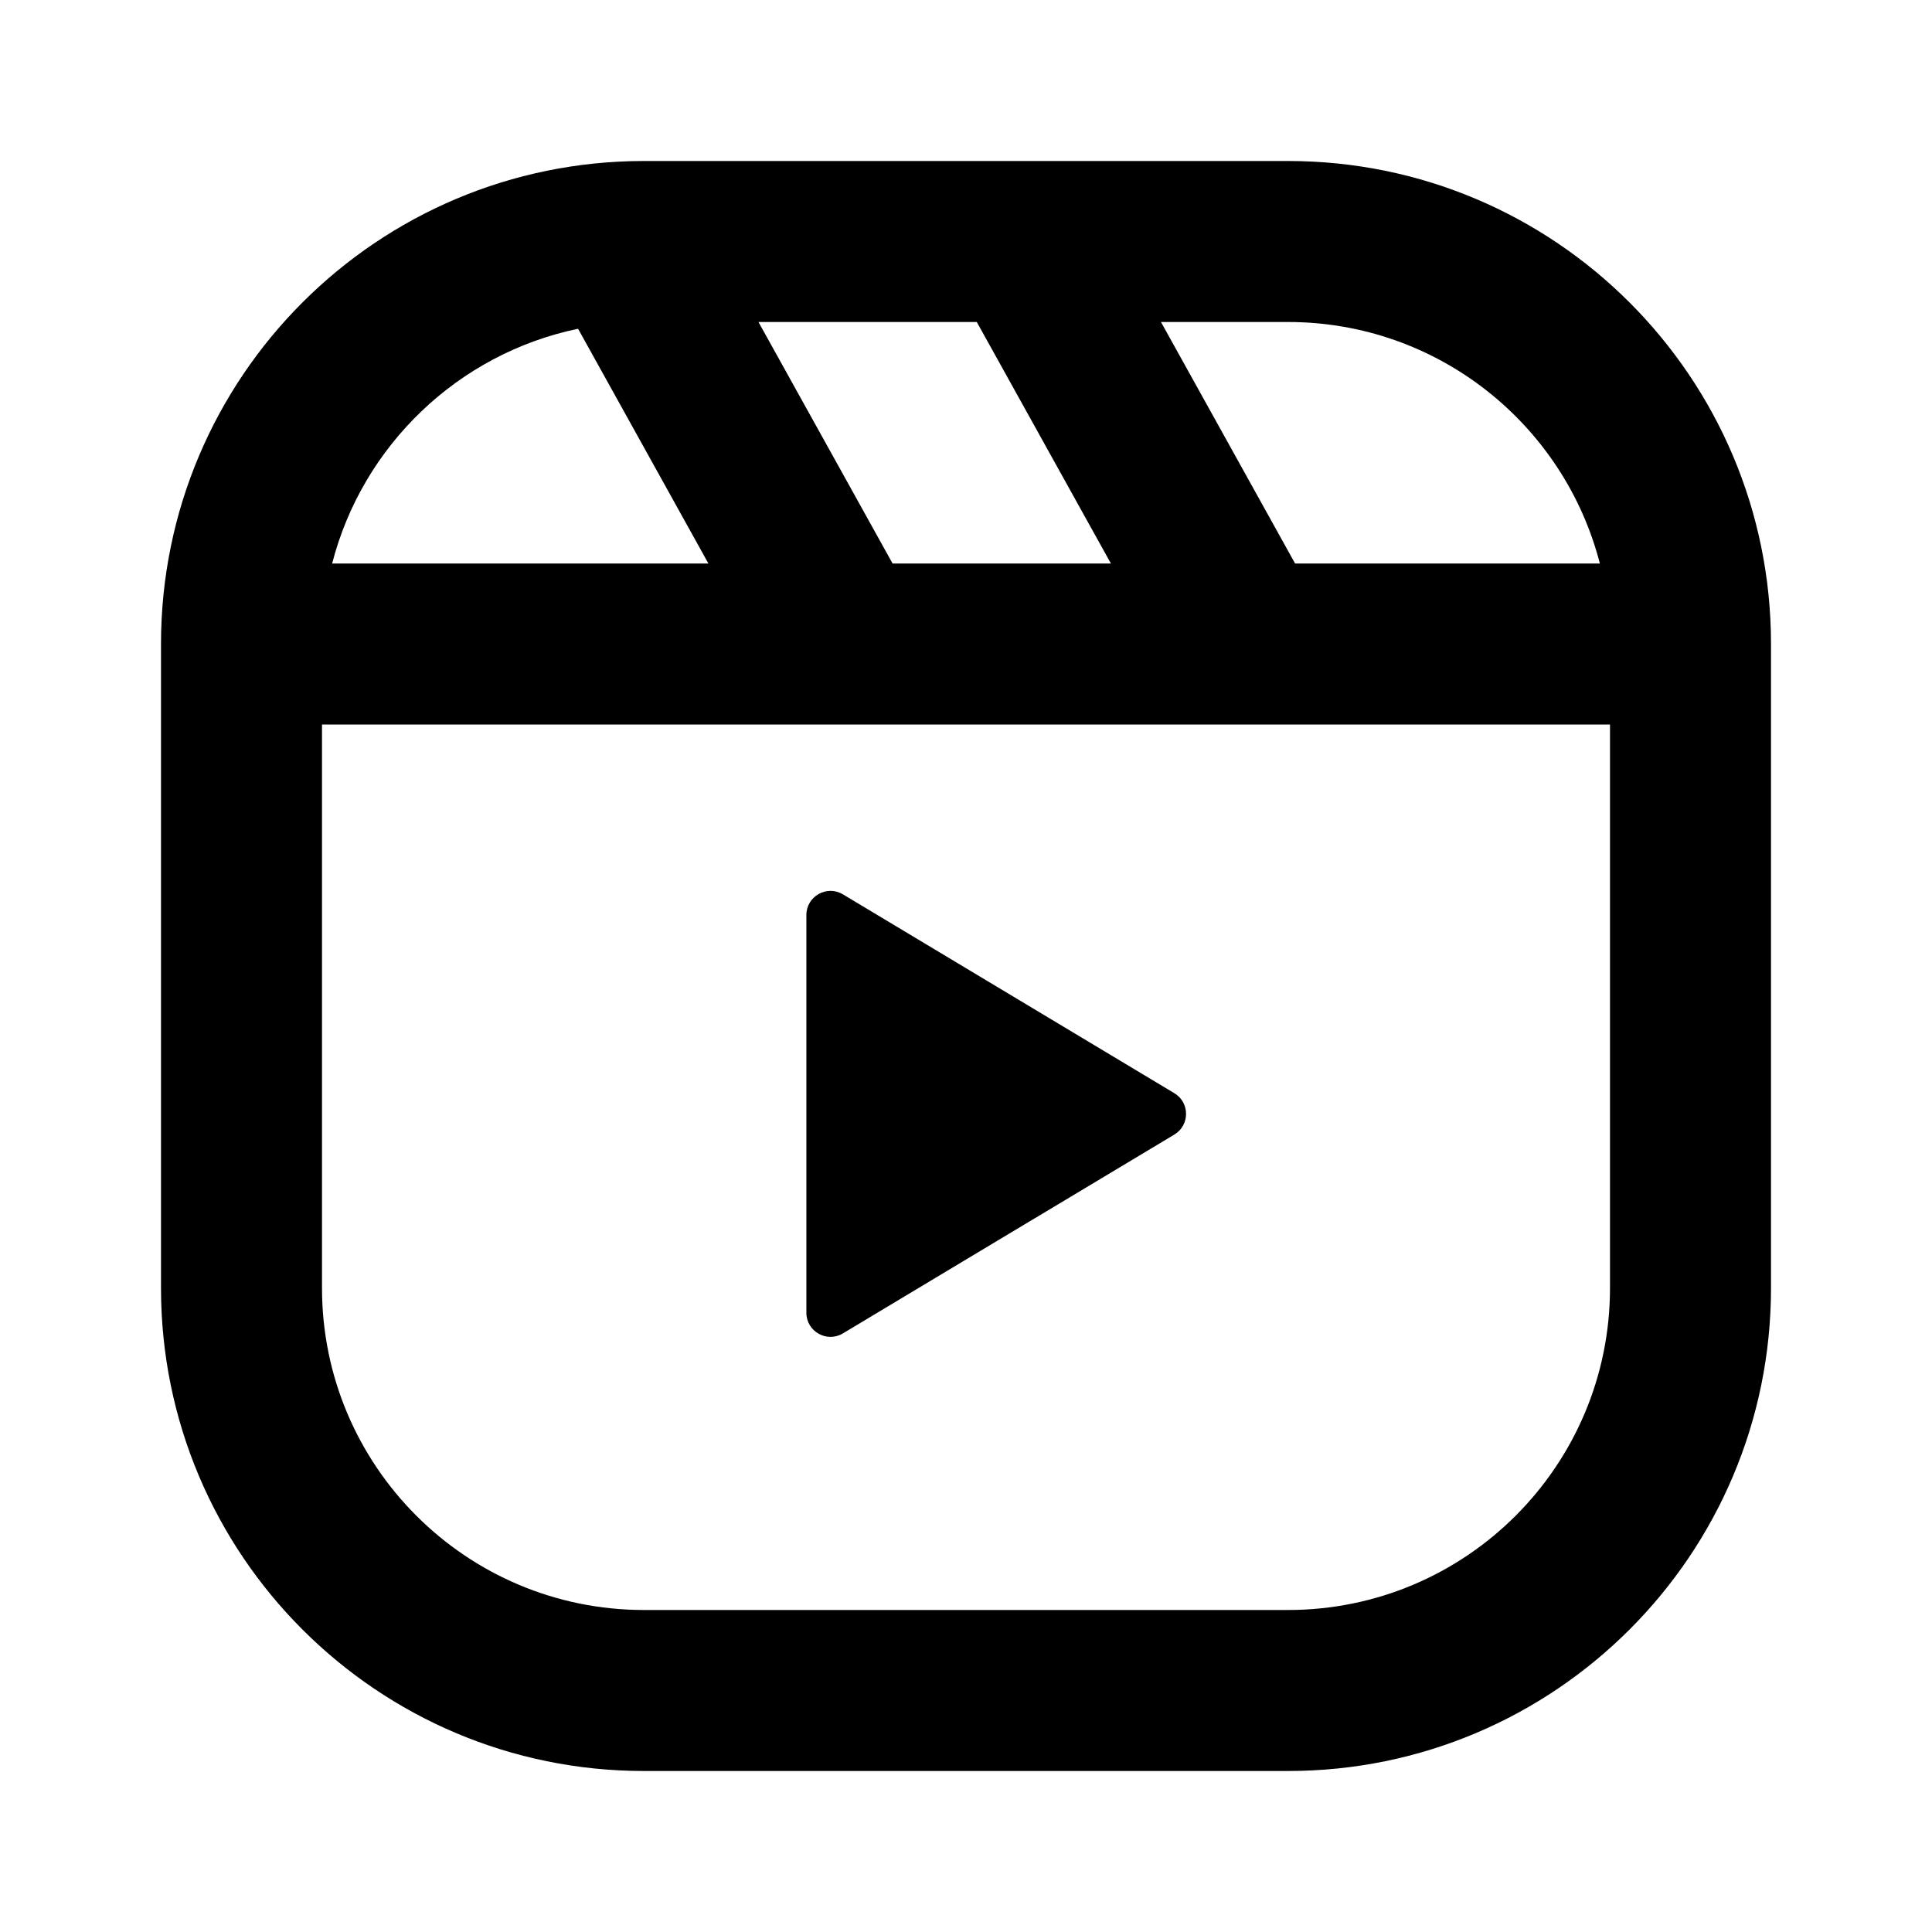
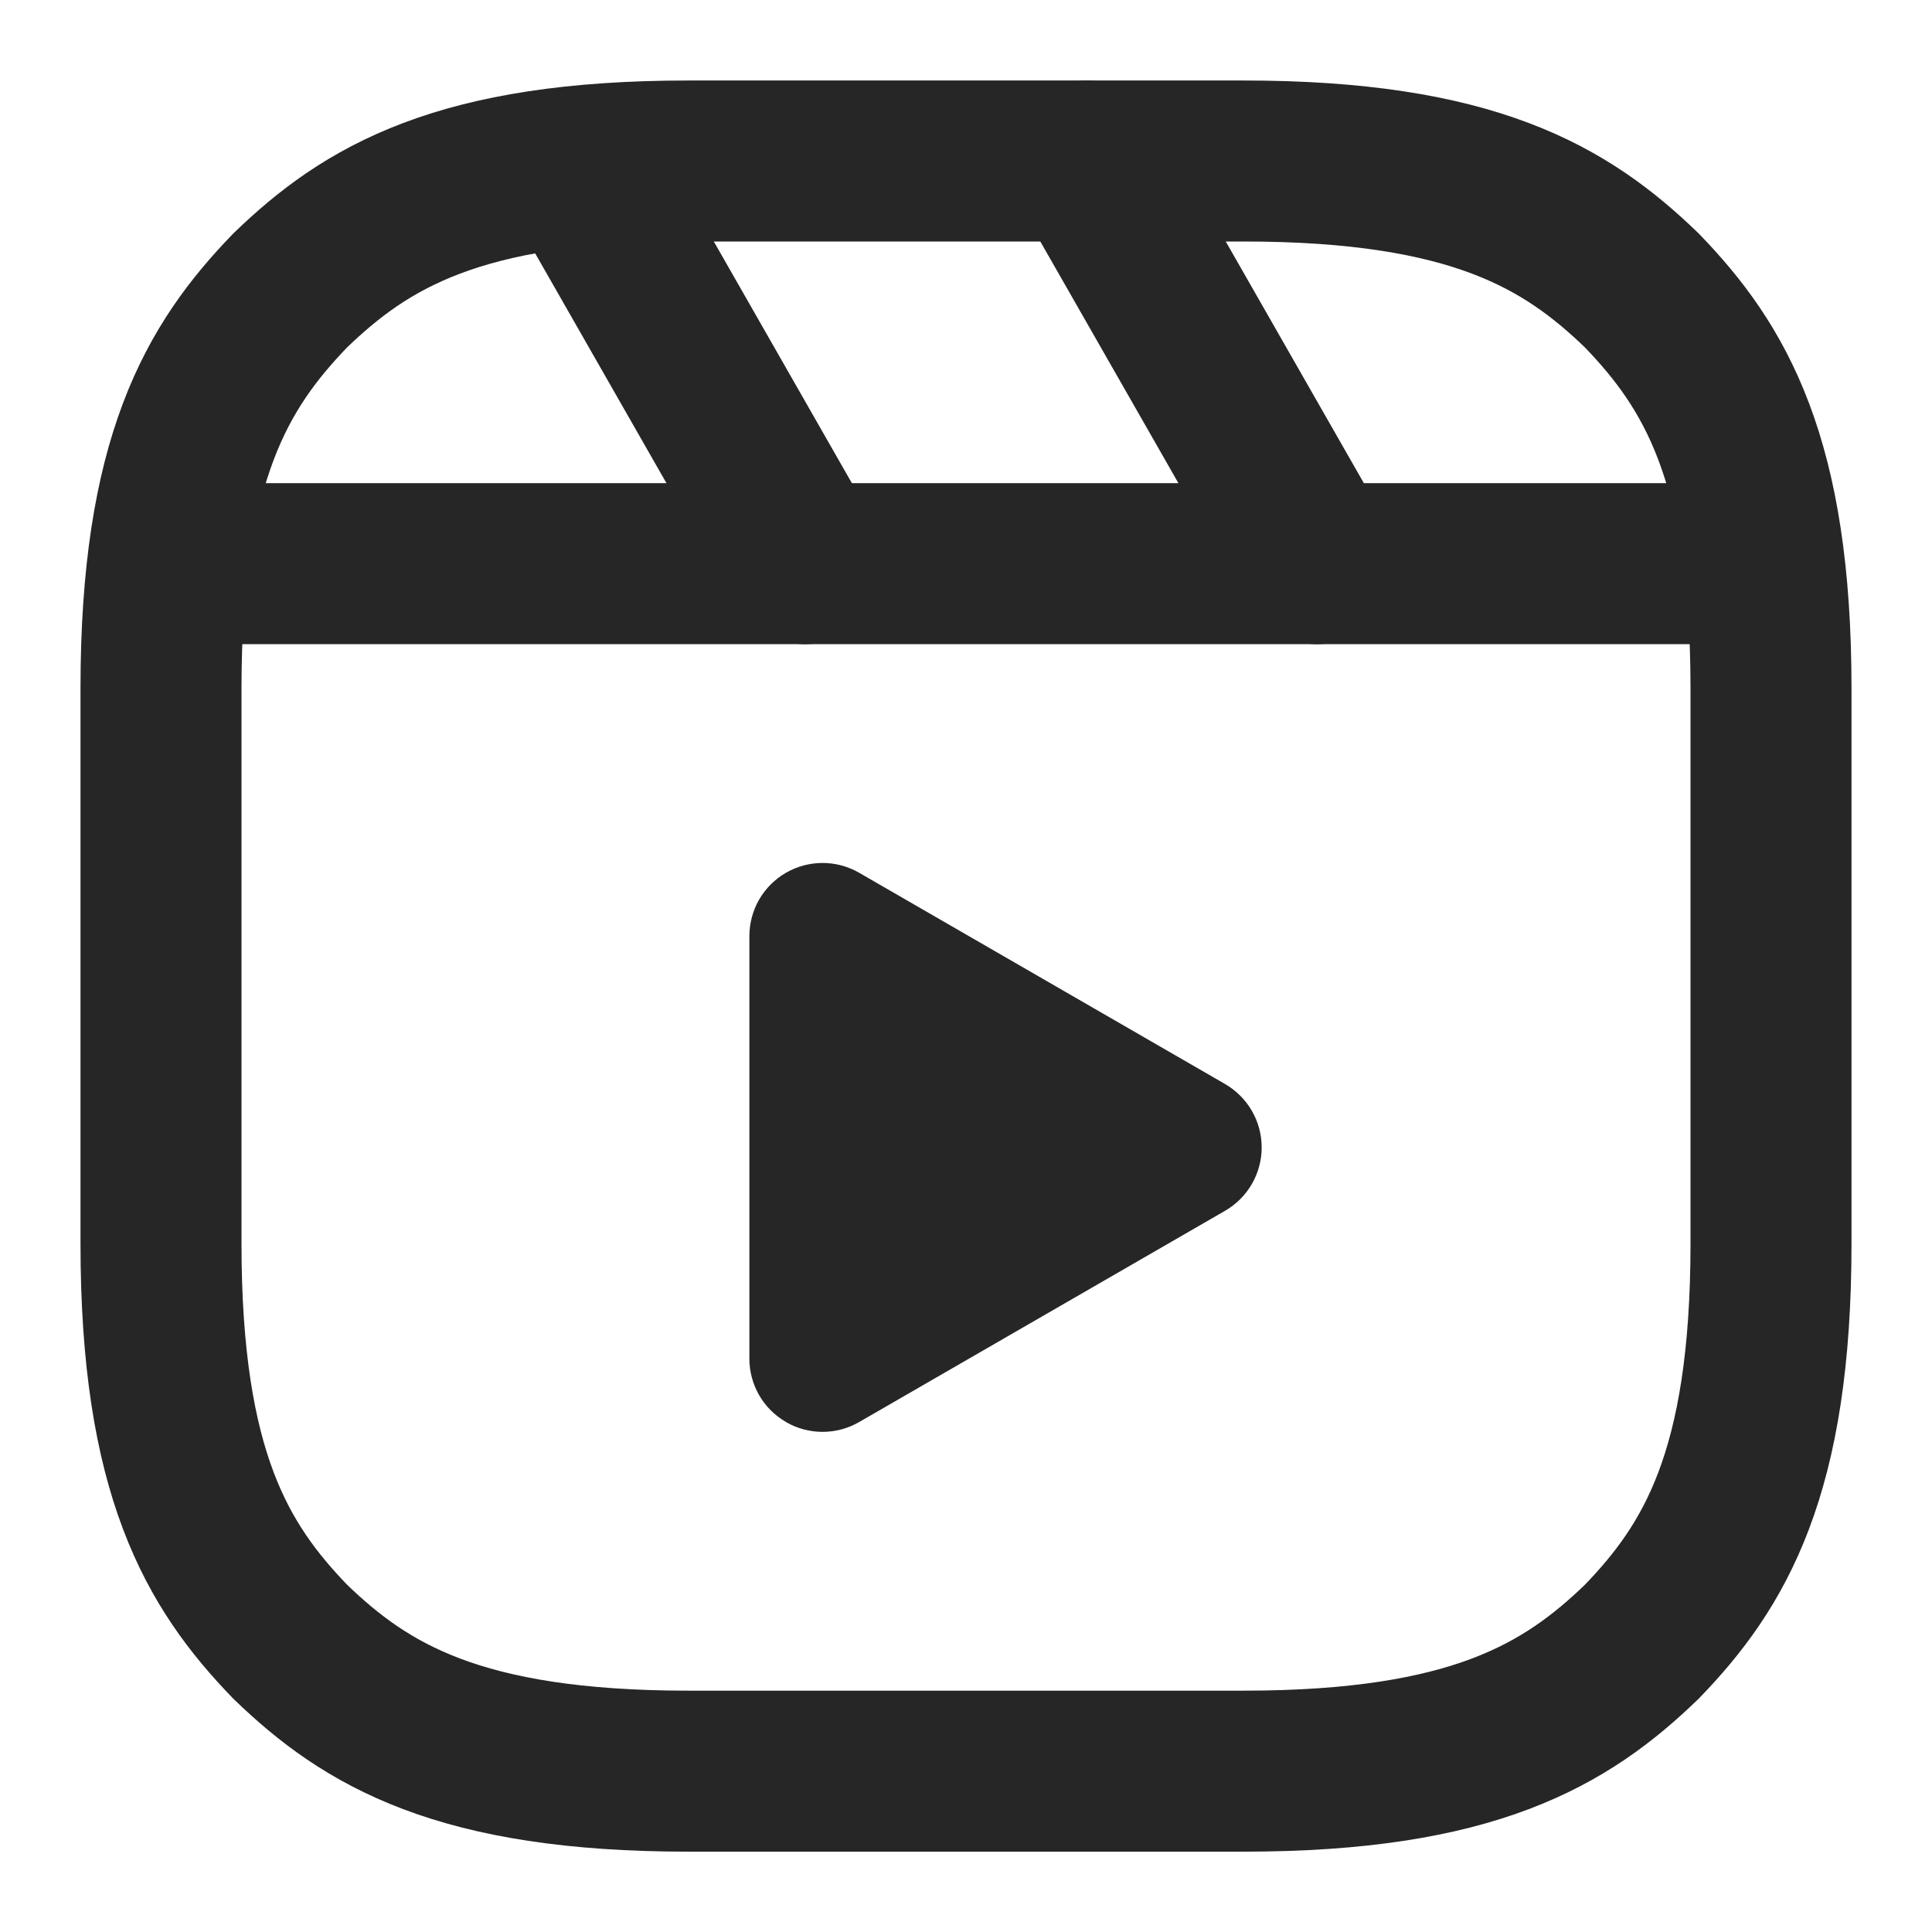
<svg xmlns="http://www.w3.org/2000/svg" width="24" height="24" viewBox="0 0 24 24" fill="none">
-   <path fill-rule="evenodd" clip-rule="evenodd" d="M2 8C2 4.686 4.686 2 8 2H16C19.314 2 22 4.686 22 8V16C22 19.314 19.314 22 16 22H8C4.686 22 2 19.314 2 16V8ZM4.126 7H8.8L7.181 4.084C5.69 4.394 4.503 5.535 4.126 7ZM13.8 7H11.088L9.422 4H12.134L13.8 7ZM16.088 7H19.874C19.43 5.275 17.864 4 16 4H14.422L16.088 7ZM20 9H4V16C4 18.209 5.791 20 8 20H16C18.209 20 20 18.209 20 16V9ZM14.588 14.094C14.782 13.978 14.782 13.696 14.588 13.58L10.471 11.11C10.271 10.99 10.017 11.134 10.017 11.367V16.307C10.017 16.54 10.271 16.684 10.471 16.564L14.588 14.094Z" fill="black" />
+   <path d="M2.049 7.002H21.95" stroke="#262626" stroke-width="2" stroke-linejoin="round" />
+   <path d="M13.504 2.001L16.362 7.002" stroke="#262626" stroke-width="2" stroke-linecap="round" stroke-linejoin="round" />
+   <path d="M7.207 2.11L10.002 7.002" stroke="#262626" stroke-width="2" stroke-linecap="round" stroke-linejoin="round" />
+   <path d="M2 12.001V15.45C2 18.299 2.698 19.456 3.606 20.395C4.546 21.303 5.704 22.002 8.552 22.002H15.448C18.296 22.002 19.454 21.303 20.394 20.395C21.302 19.456 22 18.299 22 15.45V8.552C22 5.704 21.302 4.546 20.394 3.607C19.454 2.699 18.296 2 15.448 2H8.552C5.704 2 4.546 2.699 3.606 3.607C2.698 4.546 2 5.704 2 8.552V12.001Z" stroke="#262626" stroke-width="2" stroke-linecap="round" stroke-linejoin="round" />
+   <path fill-rule="evenodd" clip-rule="evenodd" d="M9.763 17.664C9.625 17.584 9.51 17.47 9.43 17.331C9.351 17.193 9.309 17.037 9.309 16.877V11.63C9.309 11.47 9.351 11.313 9.43 11.175C9.51 11.037 9.625 10.922 9.763 10.842C9.902 10.762 10.059 10.72 10.218 10.72C10.378 10.72 10.535 10.762 10.673 10.842L15.218 13.466C15.356 13.546 15.471 13.661 15.551 13.799C15.631 13.937 15.673 14.094 15.673 14.254C15.673 14.413 15.631 14.57 15.551 14.708C15.471 14.847 15.356 14.961 15.218 15.041L10.673 17.665C10.535 17.745 10.378 17.787 10.218 17.787C10.058 17.787 9.901 17.745 9.763 17.665V17.664Z" fill="#262626" />
</svg>
